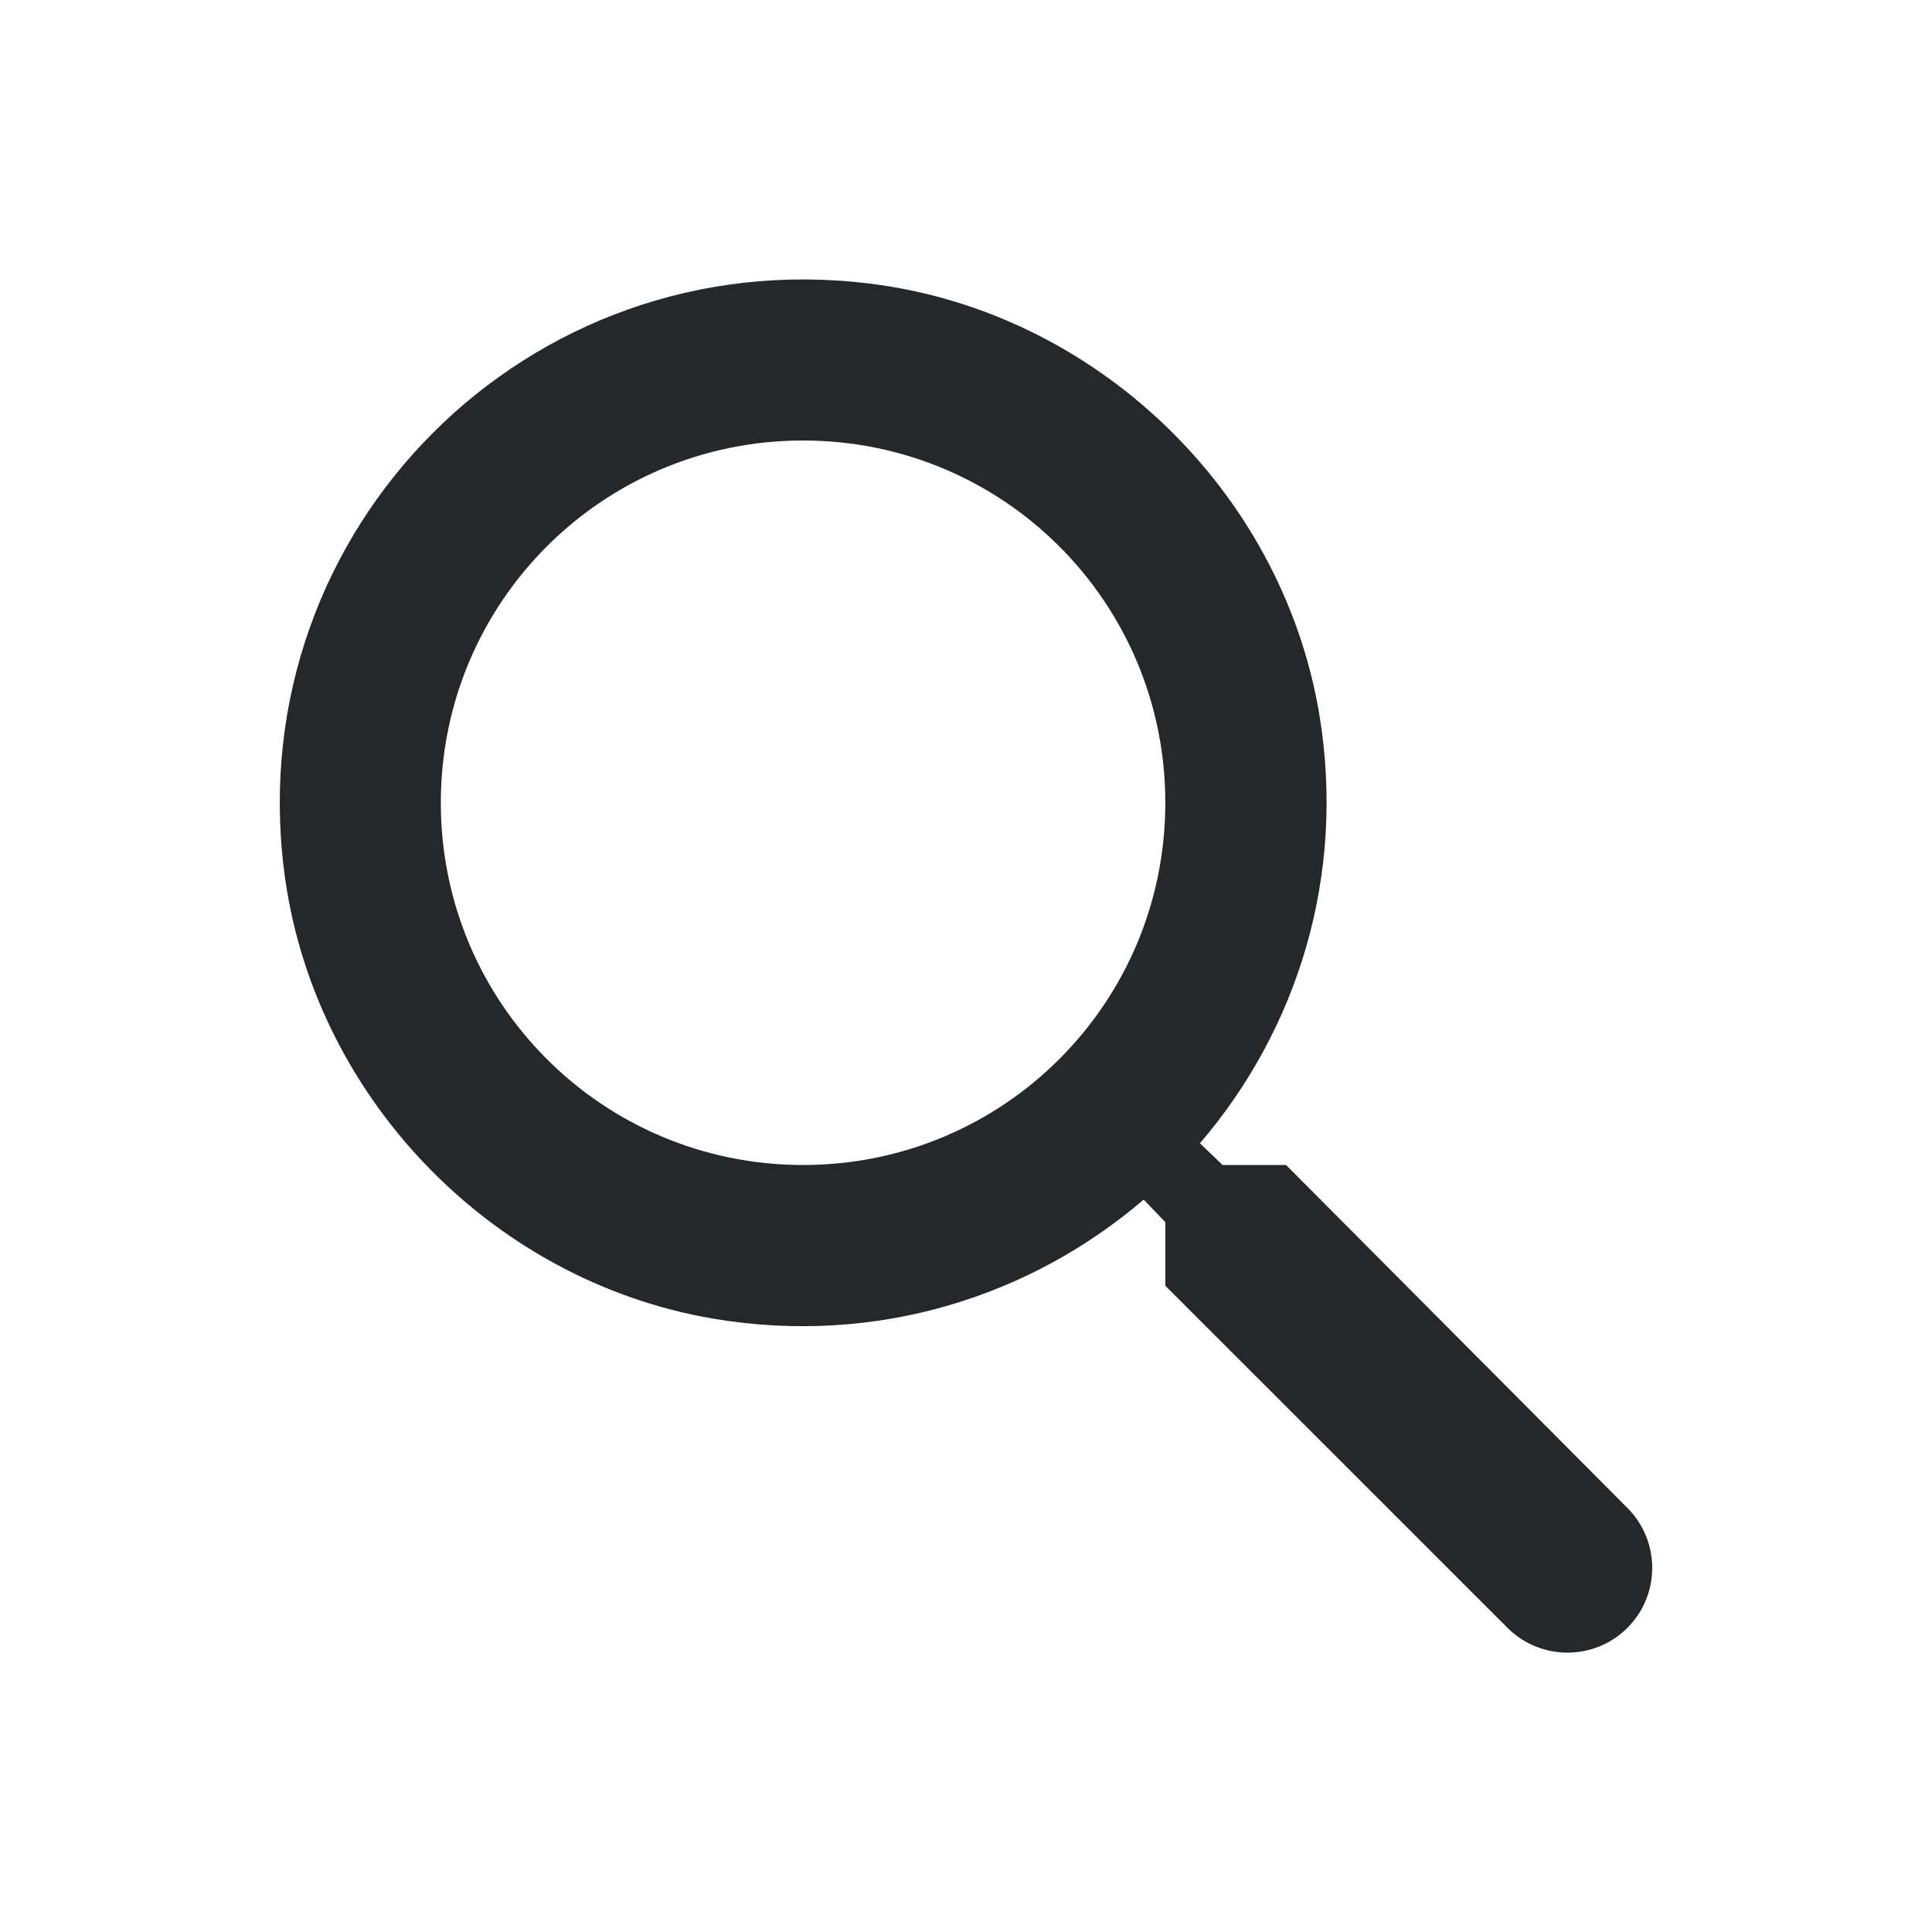
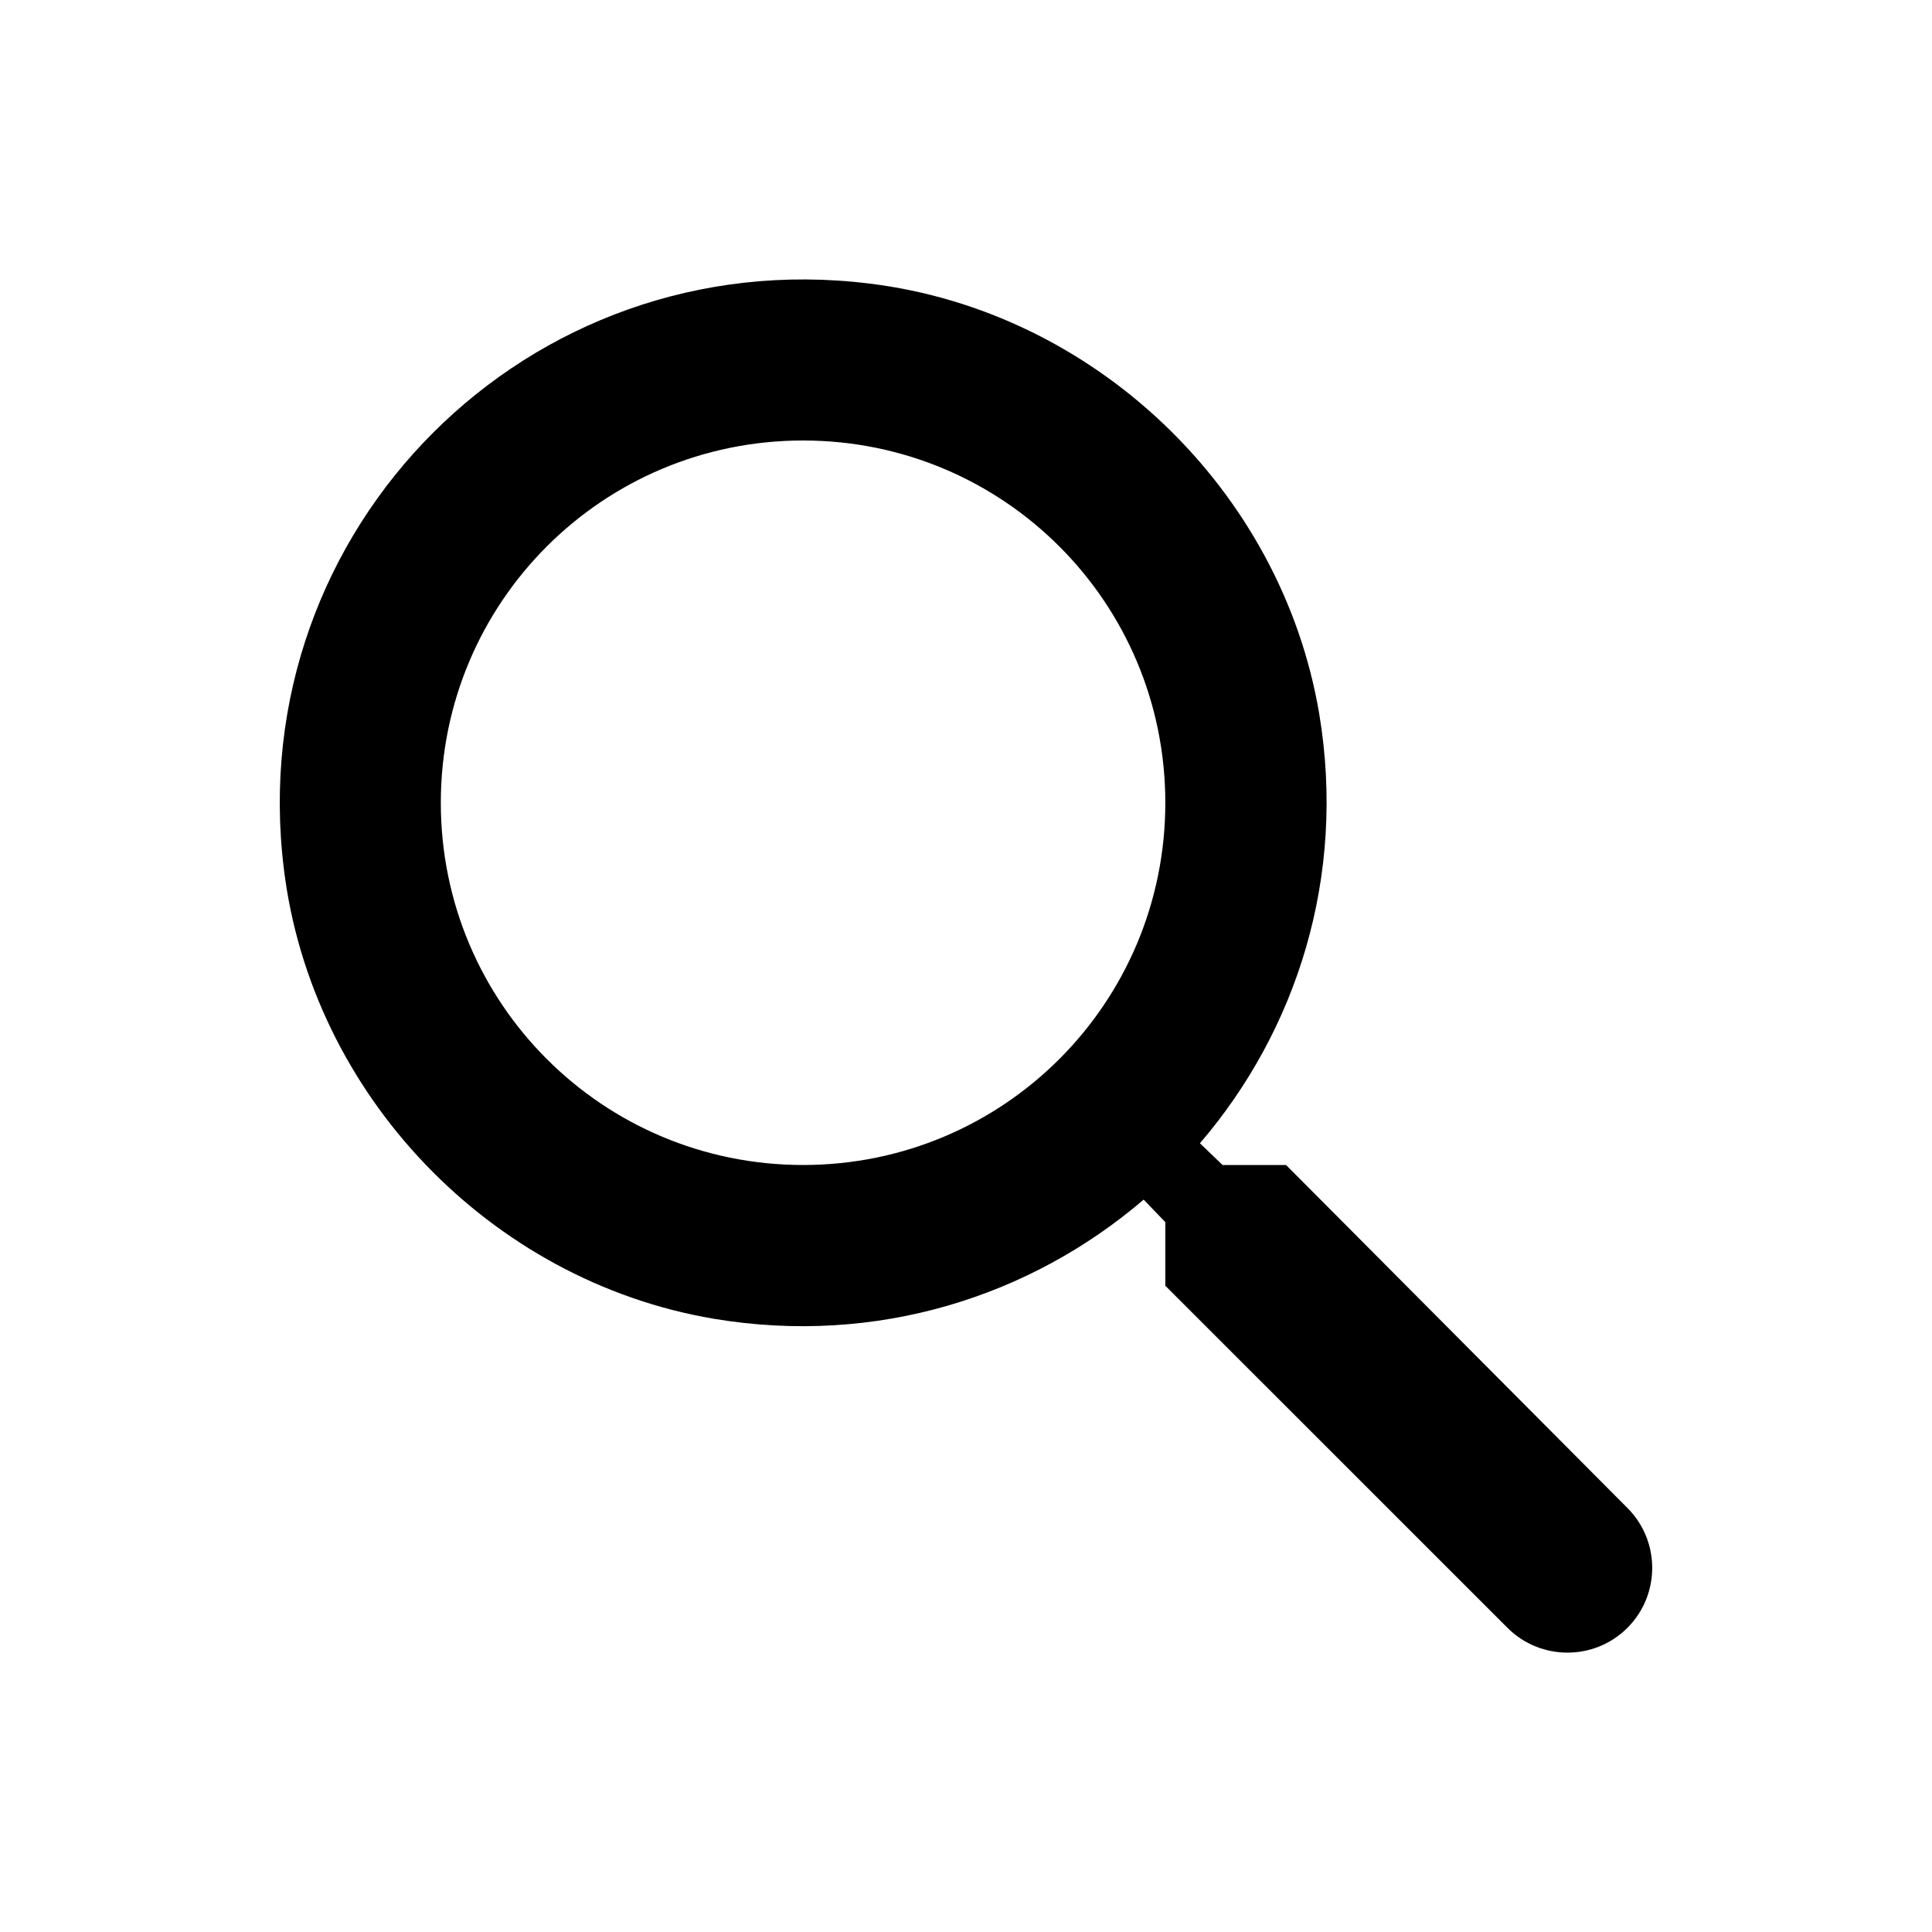
<svg xmlns="http://www.w3.org/2000/svg" width="24" height="24" viewBox="0 0 24 24" fill="none">
-   <path d="M15.976 14.472H15.187L14.906 14.202C16.107 12.802 16.727 10.892 16.387 8.862C15.916 6.082 13.597 3.862 10.796 3.522C6.566 3.002 3.006 6.562 3.526 10.792C3.866 13.592 6.086 15.912 8.866 16.382C10.896 16.722 12.806 16.102 14.207 14.902L14.476 15.182V15.972L18.727 20.222C19.137 20.632 19.806 20.632 20.216 20.222C20.627 19.812 20.627 19.142 20.216 18.732L15.976 14.472ZM9.976 14.472C7.486 14.472 5.476 12.462 5.476 9.972C5.476 7.482 7.486 5.472 9.976 5.472C12.466 5.472 14.476 7.482 14.476 9.972C14.476 12.462 12.466 14.472 9.976 14.472Z" fill="#25282B" />
+   <path d="M15.976 14.472H15.187L14.906 14.202C16.107 12.802 16.727 10.892 16.387 8.862C15.916 6.082 13.597 3.862 10.796 3.522C6.566 3.002 3.006 6.562 3.526 10.792C3.866 13.592 6.086 15.912 8.866 16.382C10.896 16.722 12.806 16.102 14.207 14.902L14.476 15.182V15.972L18.727 20.222C19.137 20.632 19.806 20.632 20.216 20.222C20.627 19.812 20.627 19.142 20.216 18.732L15.976 14.472ZM9.976 14.472C7.486 14.472 5.476 12.462 5.476 9.972C5.476 7.482 7.486 5.472 9.976 5.472C12.466 5.472 14.476 7.482 14.476 9.972C14.476 12.462 12.466 14.472 9.976 14.472Z" fill="currentColor" />
</svg>
